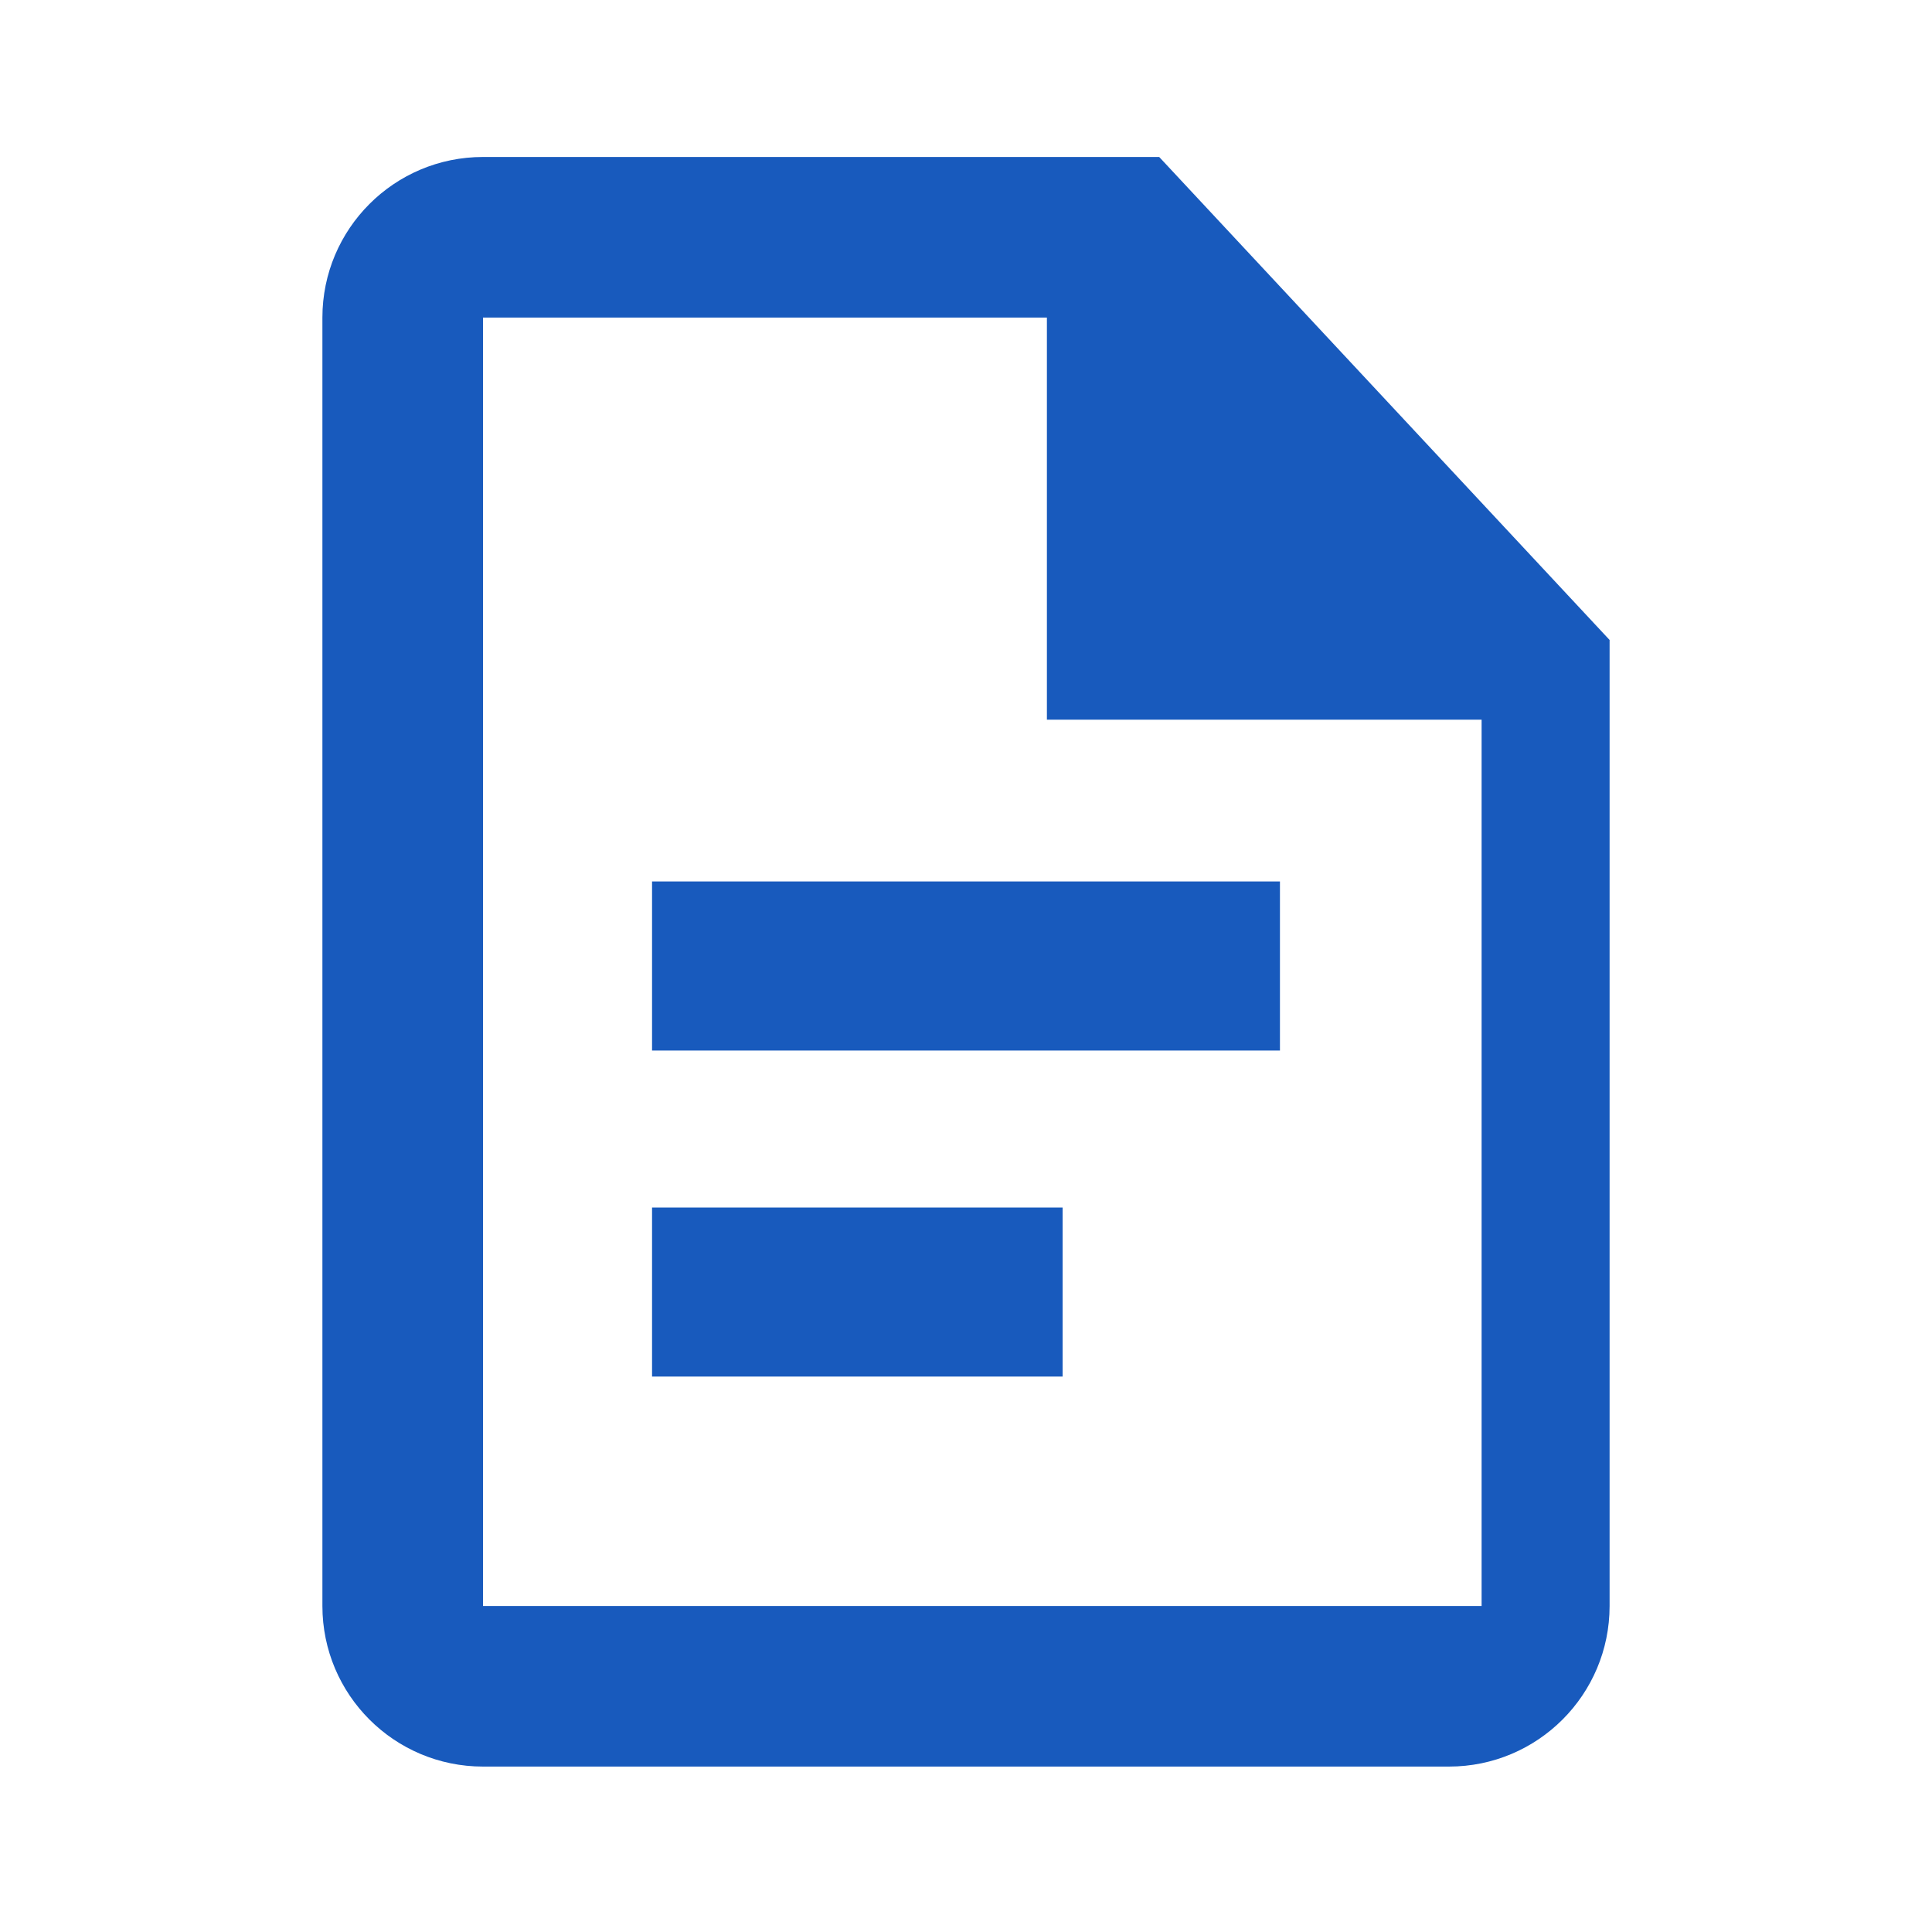
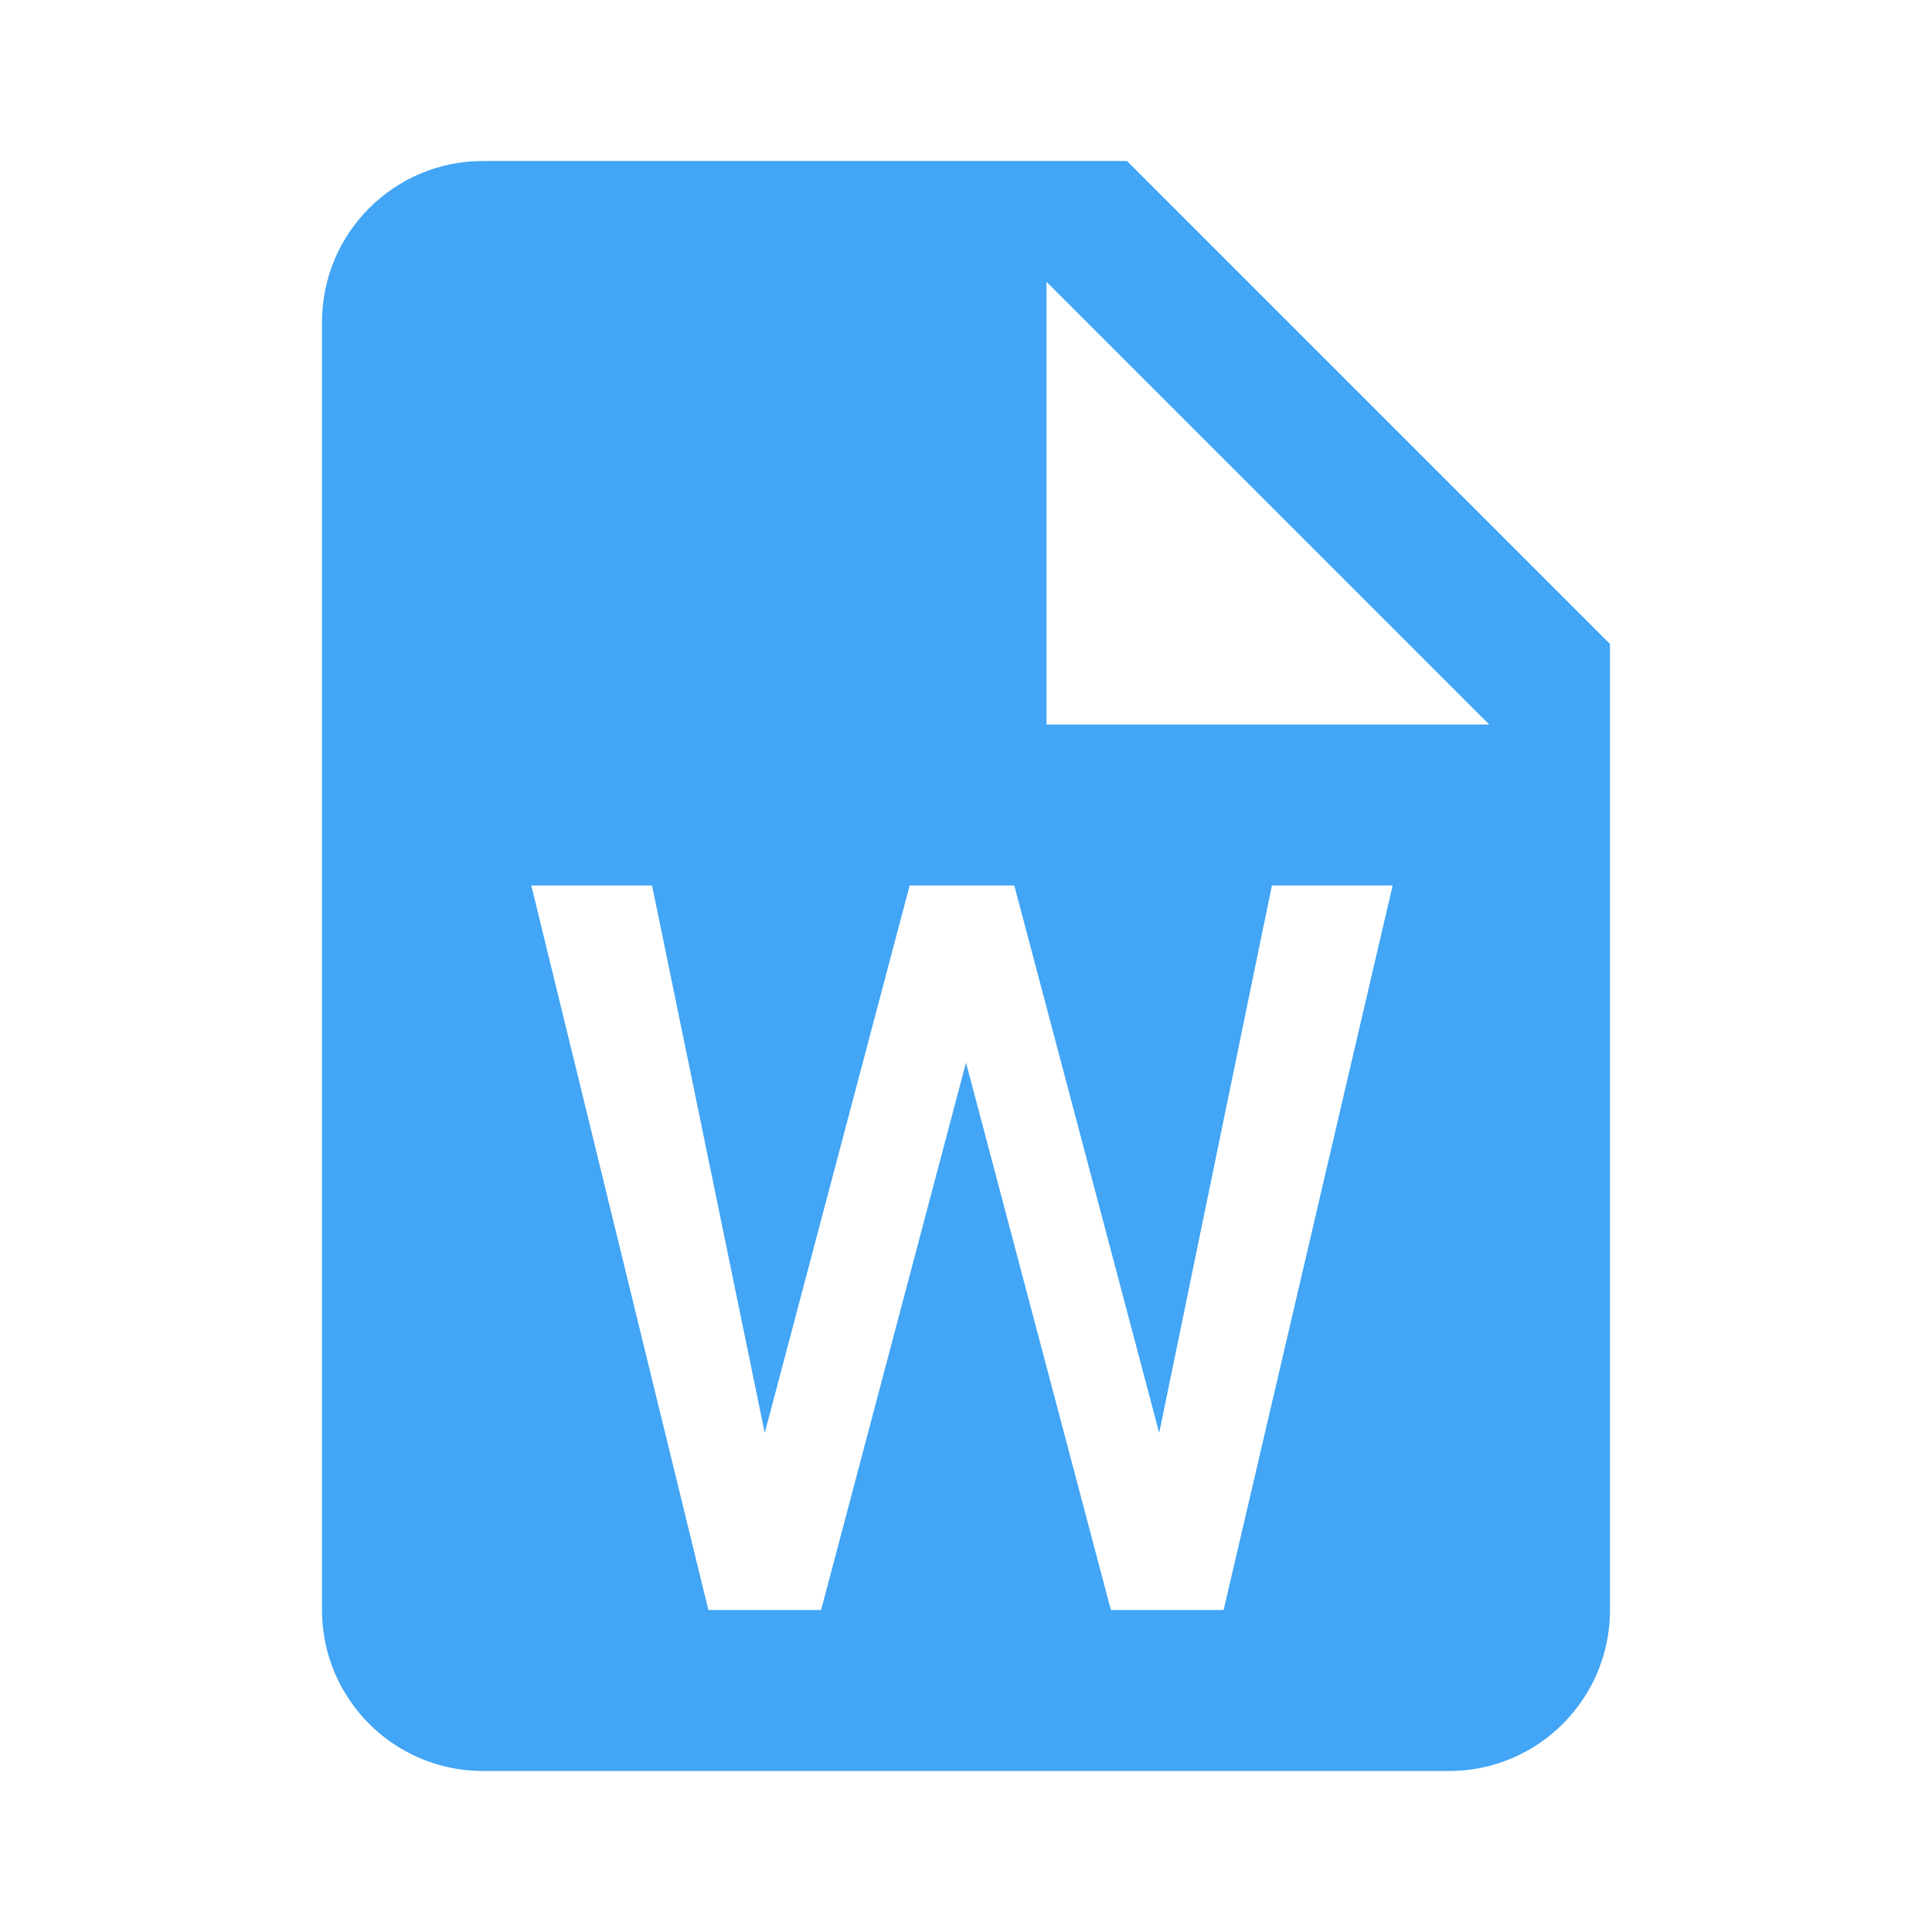
- <svg xmlns="http://www.w3.org/2000/svg" viewBox="0 0 16 16">
-   <path fill="#185abd" d="M5.4 7.3h5.2v1.4H5.4zm0 2.7h3.4v1.4H5.4zM9.6 1.3H4a1.33 1.33 0 0 0-1.33 1.33v10.67A1.33 1.33 0 0 0 4 14.63h8a1.33 1.33 0 0 0 1.33-1.33V5.3zm2.67 12H4V2.63h4.67v3.33h3.6z" />
+ <svg xmlns="http://www.w3.org/2000/svg" viewBox="0 0 24 24">
+   <path fill="#42a5f5" d="M14,2H6A2,2 0 0,0 4,4V20A2,2 0 0,0 6,22H18A2,2 0 0,0 20,20V8L14,2M15.2,20H13.8L12,13.2L10.2,20H8.8L6.6,11H8.1L9.5,17.8L11.3,11H12.6L14.4,17.8L15.8,11H17.3L15.2,20M13,9V3.5L18.5,9H13Z" />
</svg>
